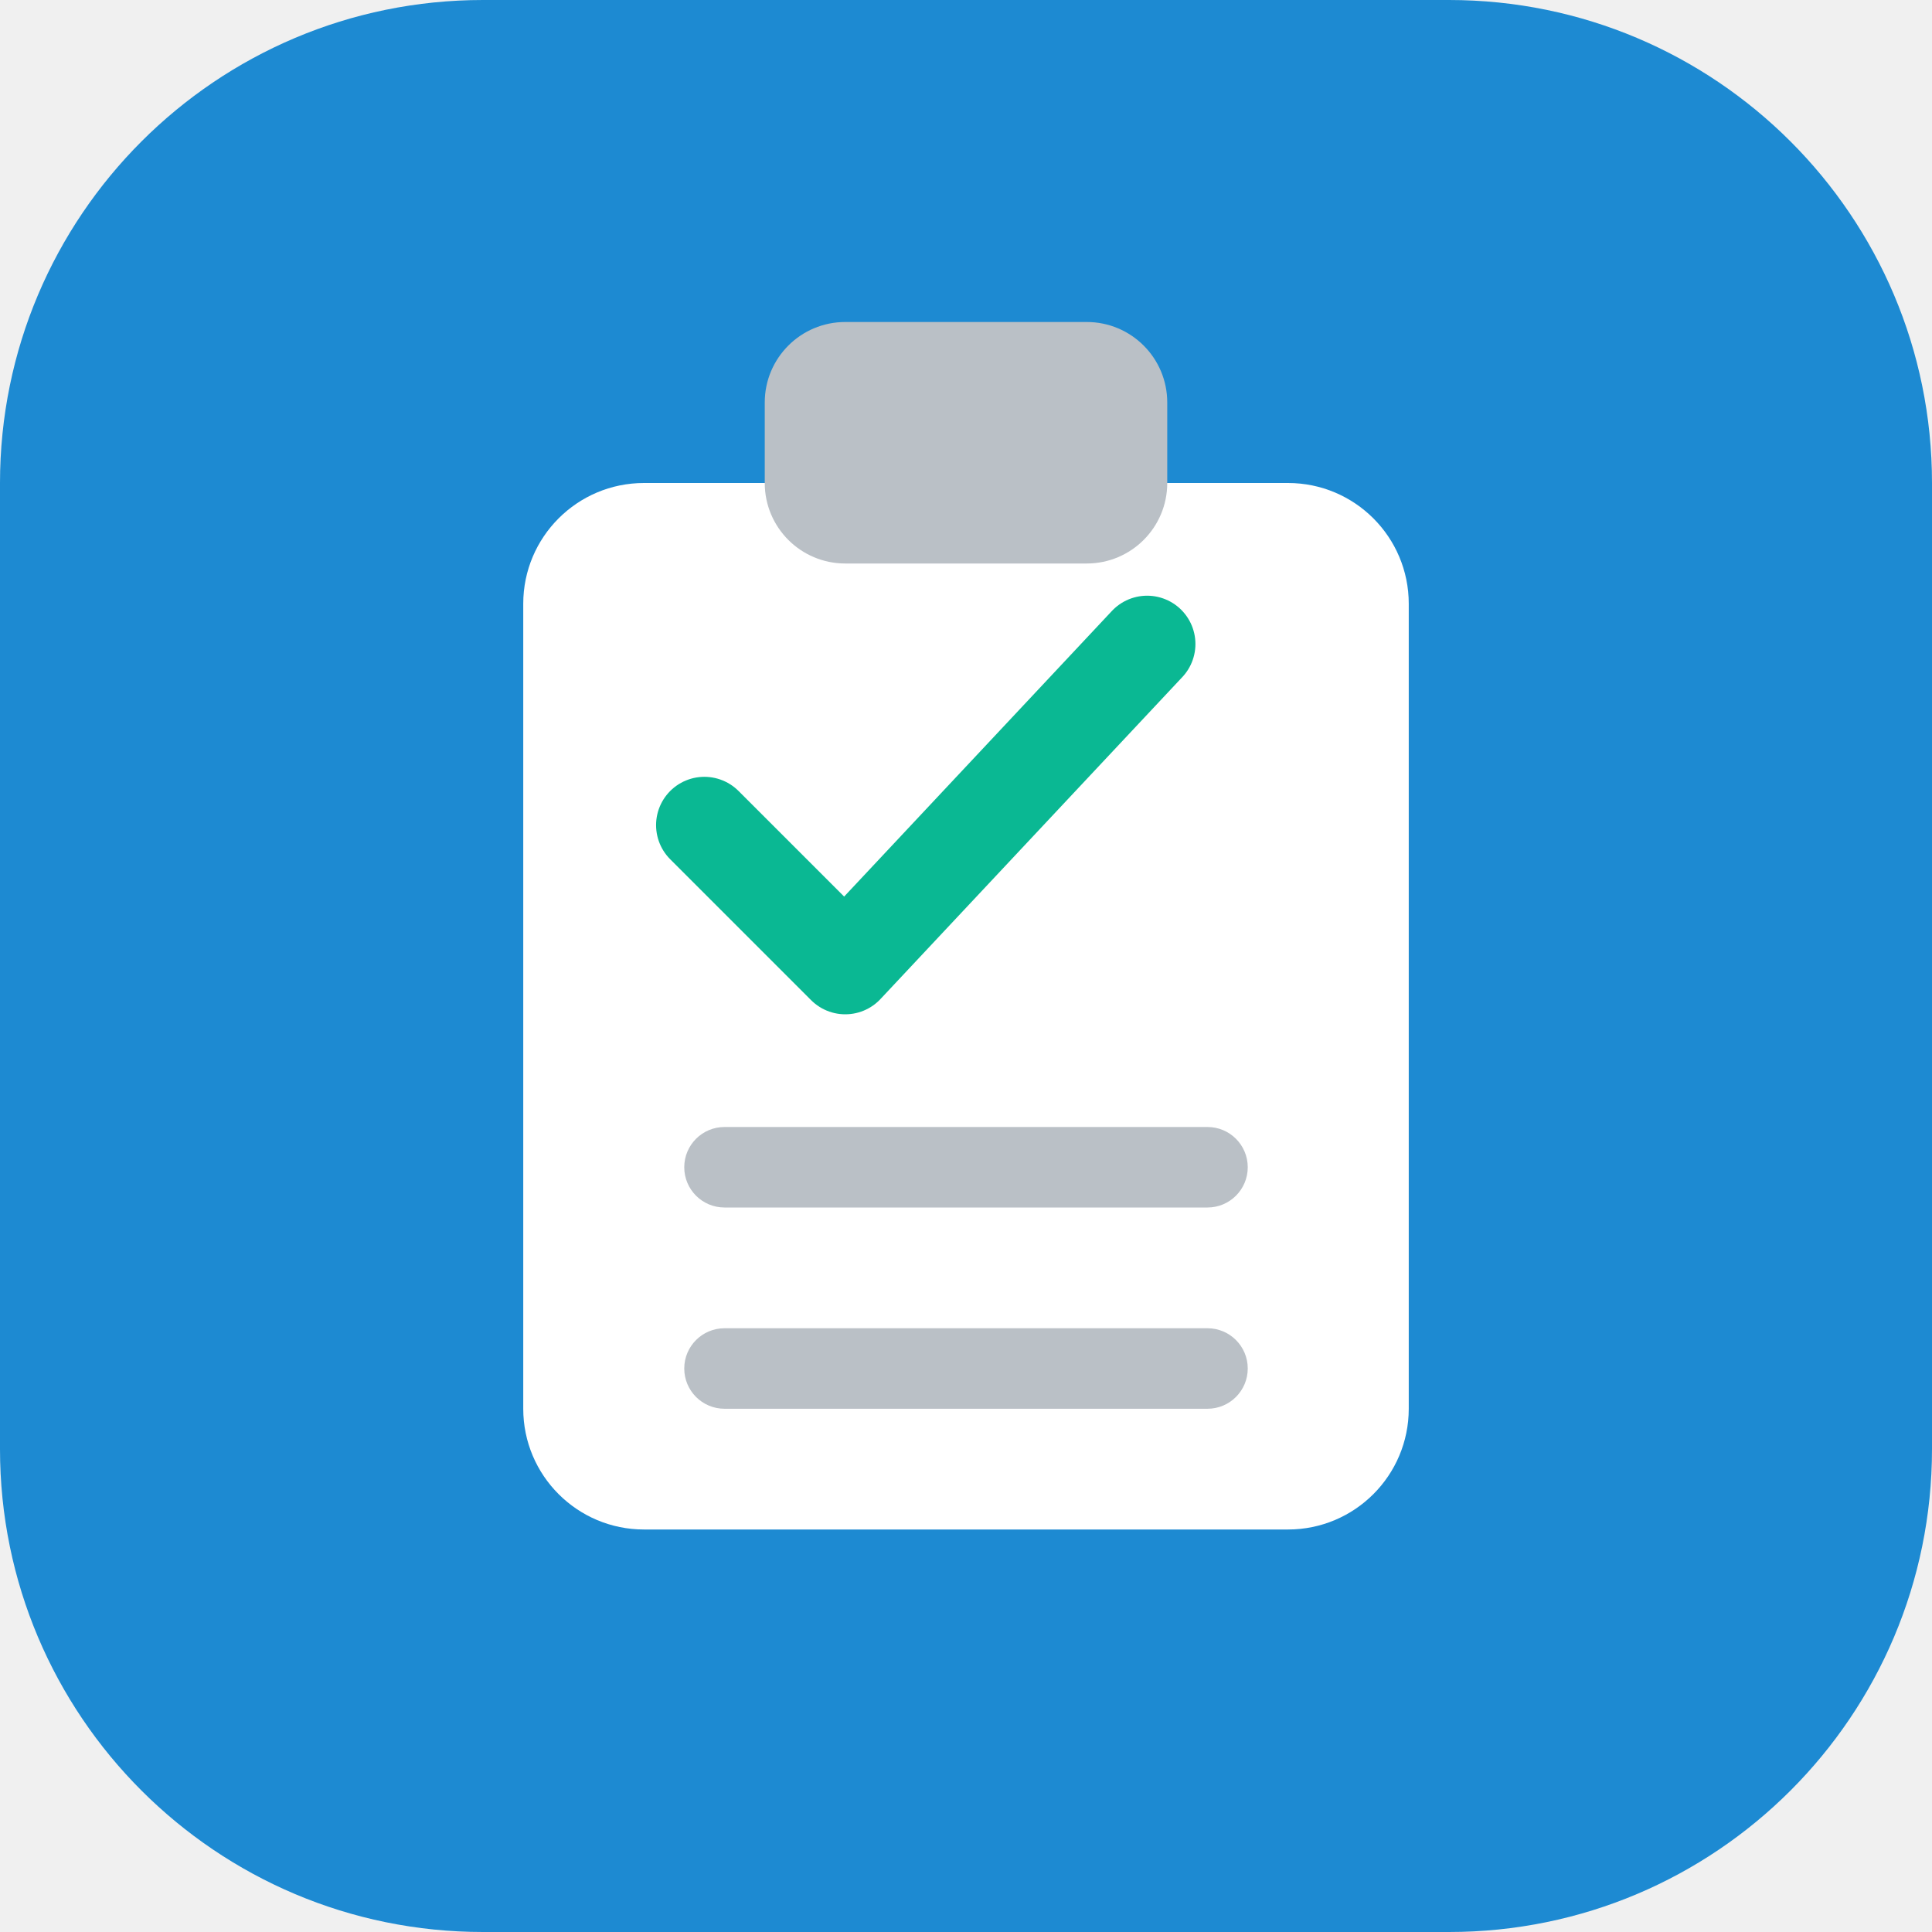
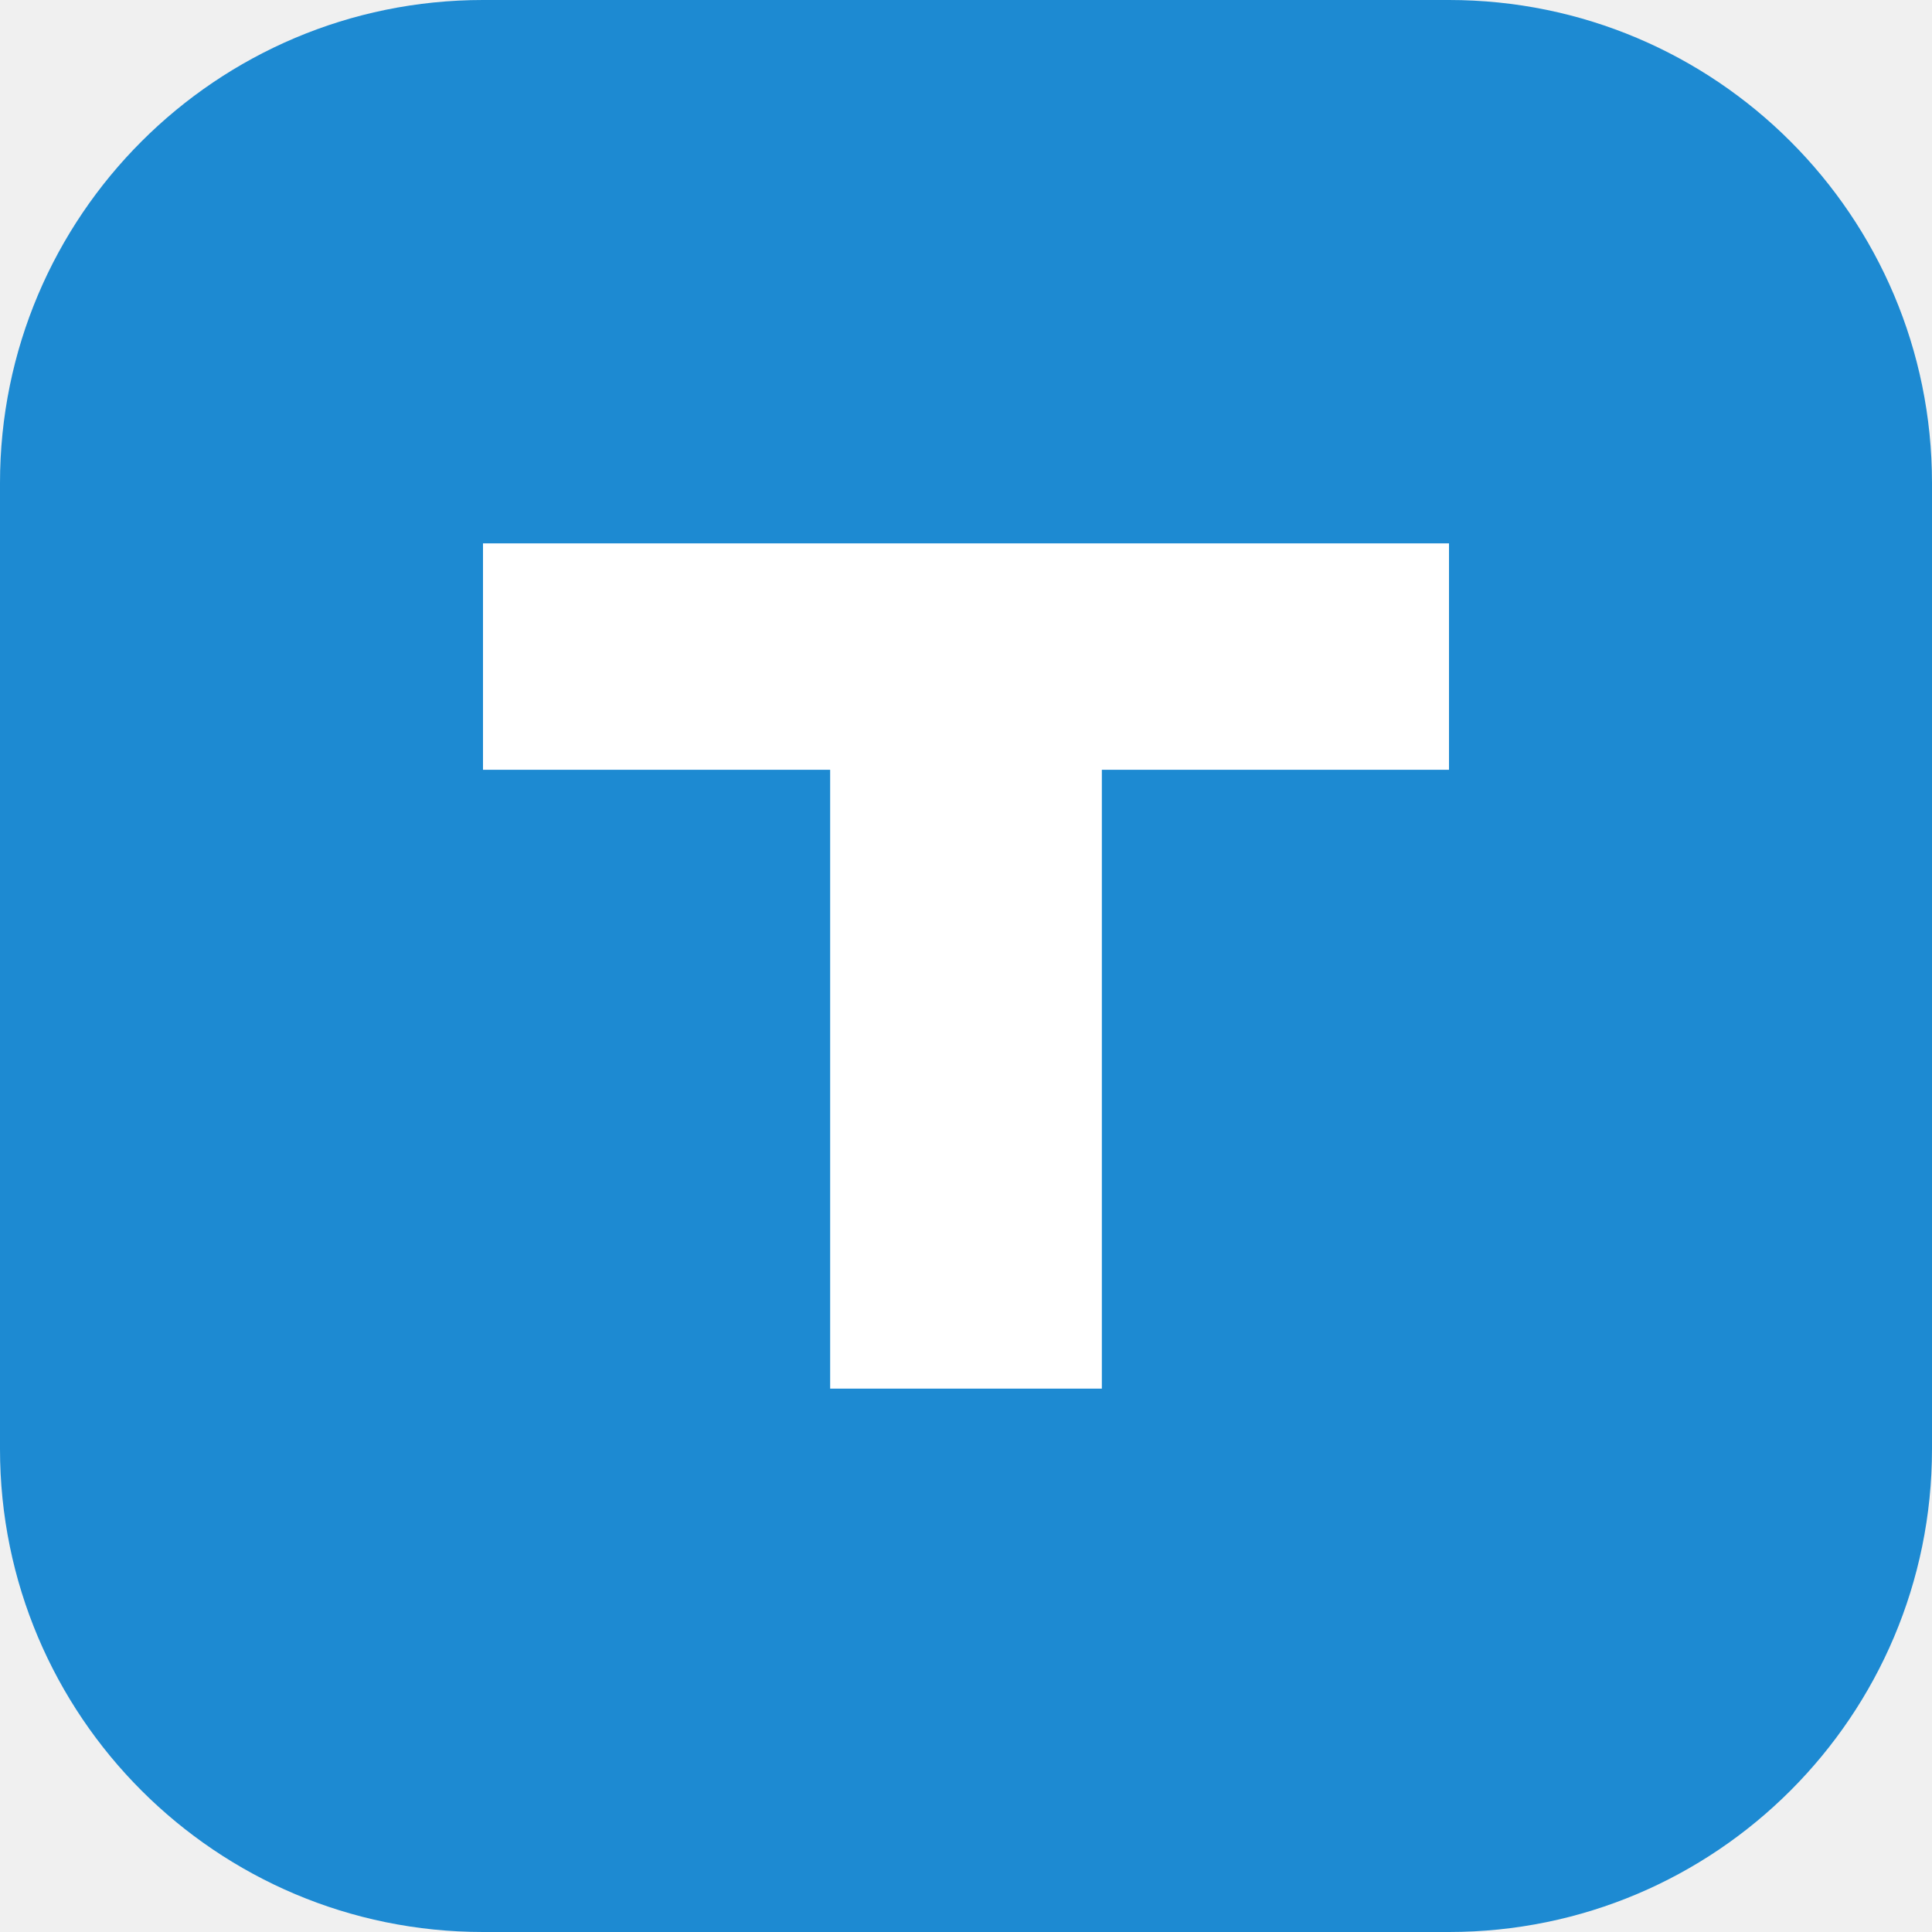
- <svg xmlns="http://www.w3.org/2000/svg" viewBox="0 0 48 48" role="img" aria-label="Testpress">
-   <rect width="48" height="48" rx="12" fill="#1D8AD2" />
-   <rect x="13" y="12" width="22" height="26" rx="3" fill="#FFFFFF" />
-   <rect x="19" y="8" width="10" height="6" rx="2" fill="#BAC0C6" />
-   <path d="M17.5 20.5 21 24l7.5-8" fill="none" stroke="#0AB893" stroke-width="2.4" stroke-linecap="round" stroke-linejoin="round" />
-   <rect x="17" y="28" width="14" height="2" rx="1" fill="#BAC0C6" />
-   <rect x="17" y="33" width="14" height="2" rx="1" fill="#BAC0C6" />
+ <svg xmlns="http://www.w3.org/2000/svg" viewBox="0 0 64 64" role="img" aria-label="Testpress">
+   <rect width="64" height="64" rx="16" fill="#1D8AD2" />
+   <path fill="#fff" d="M16 18h32v7.5H36.5V46h-9V25.5H16z" />
</svg>
